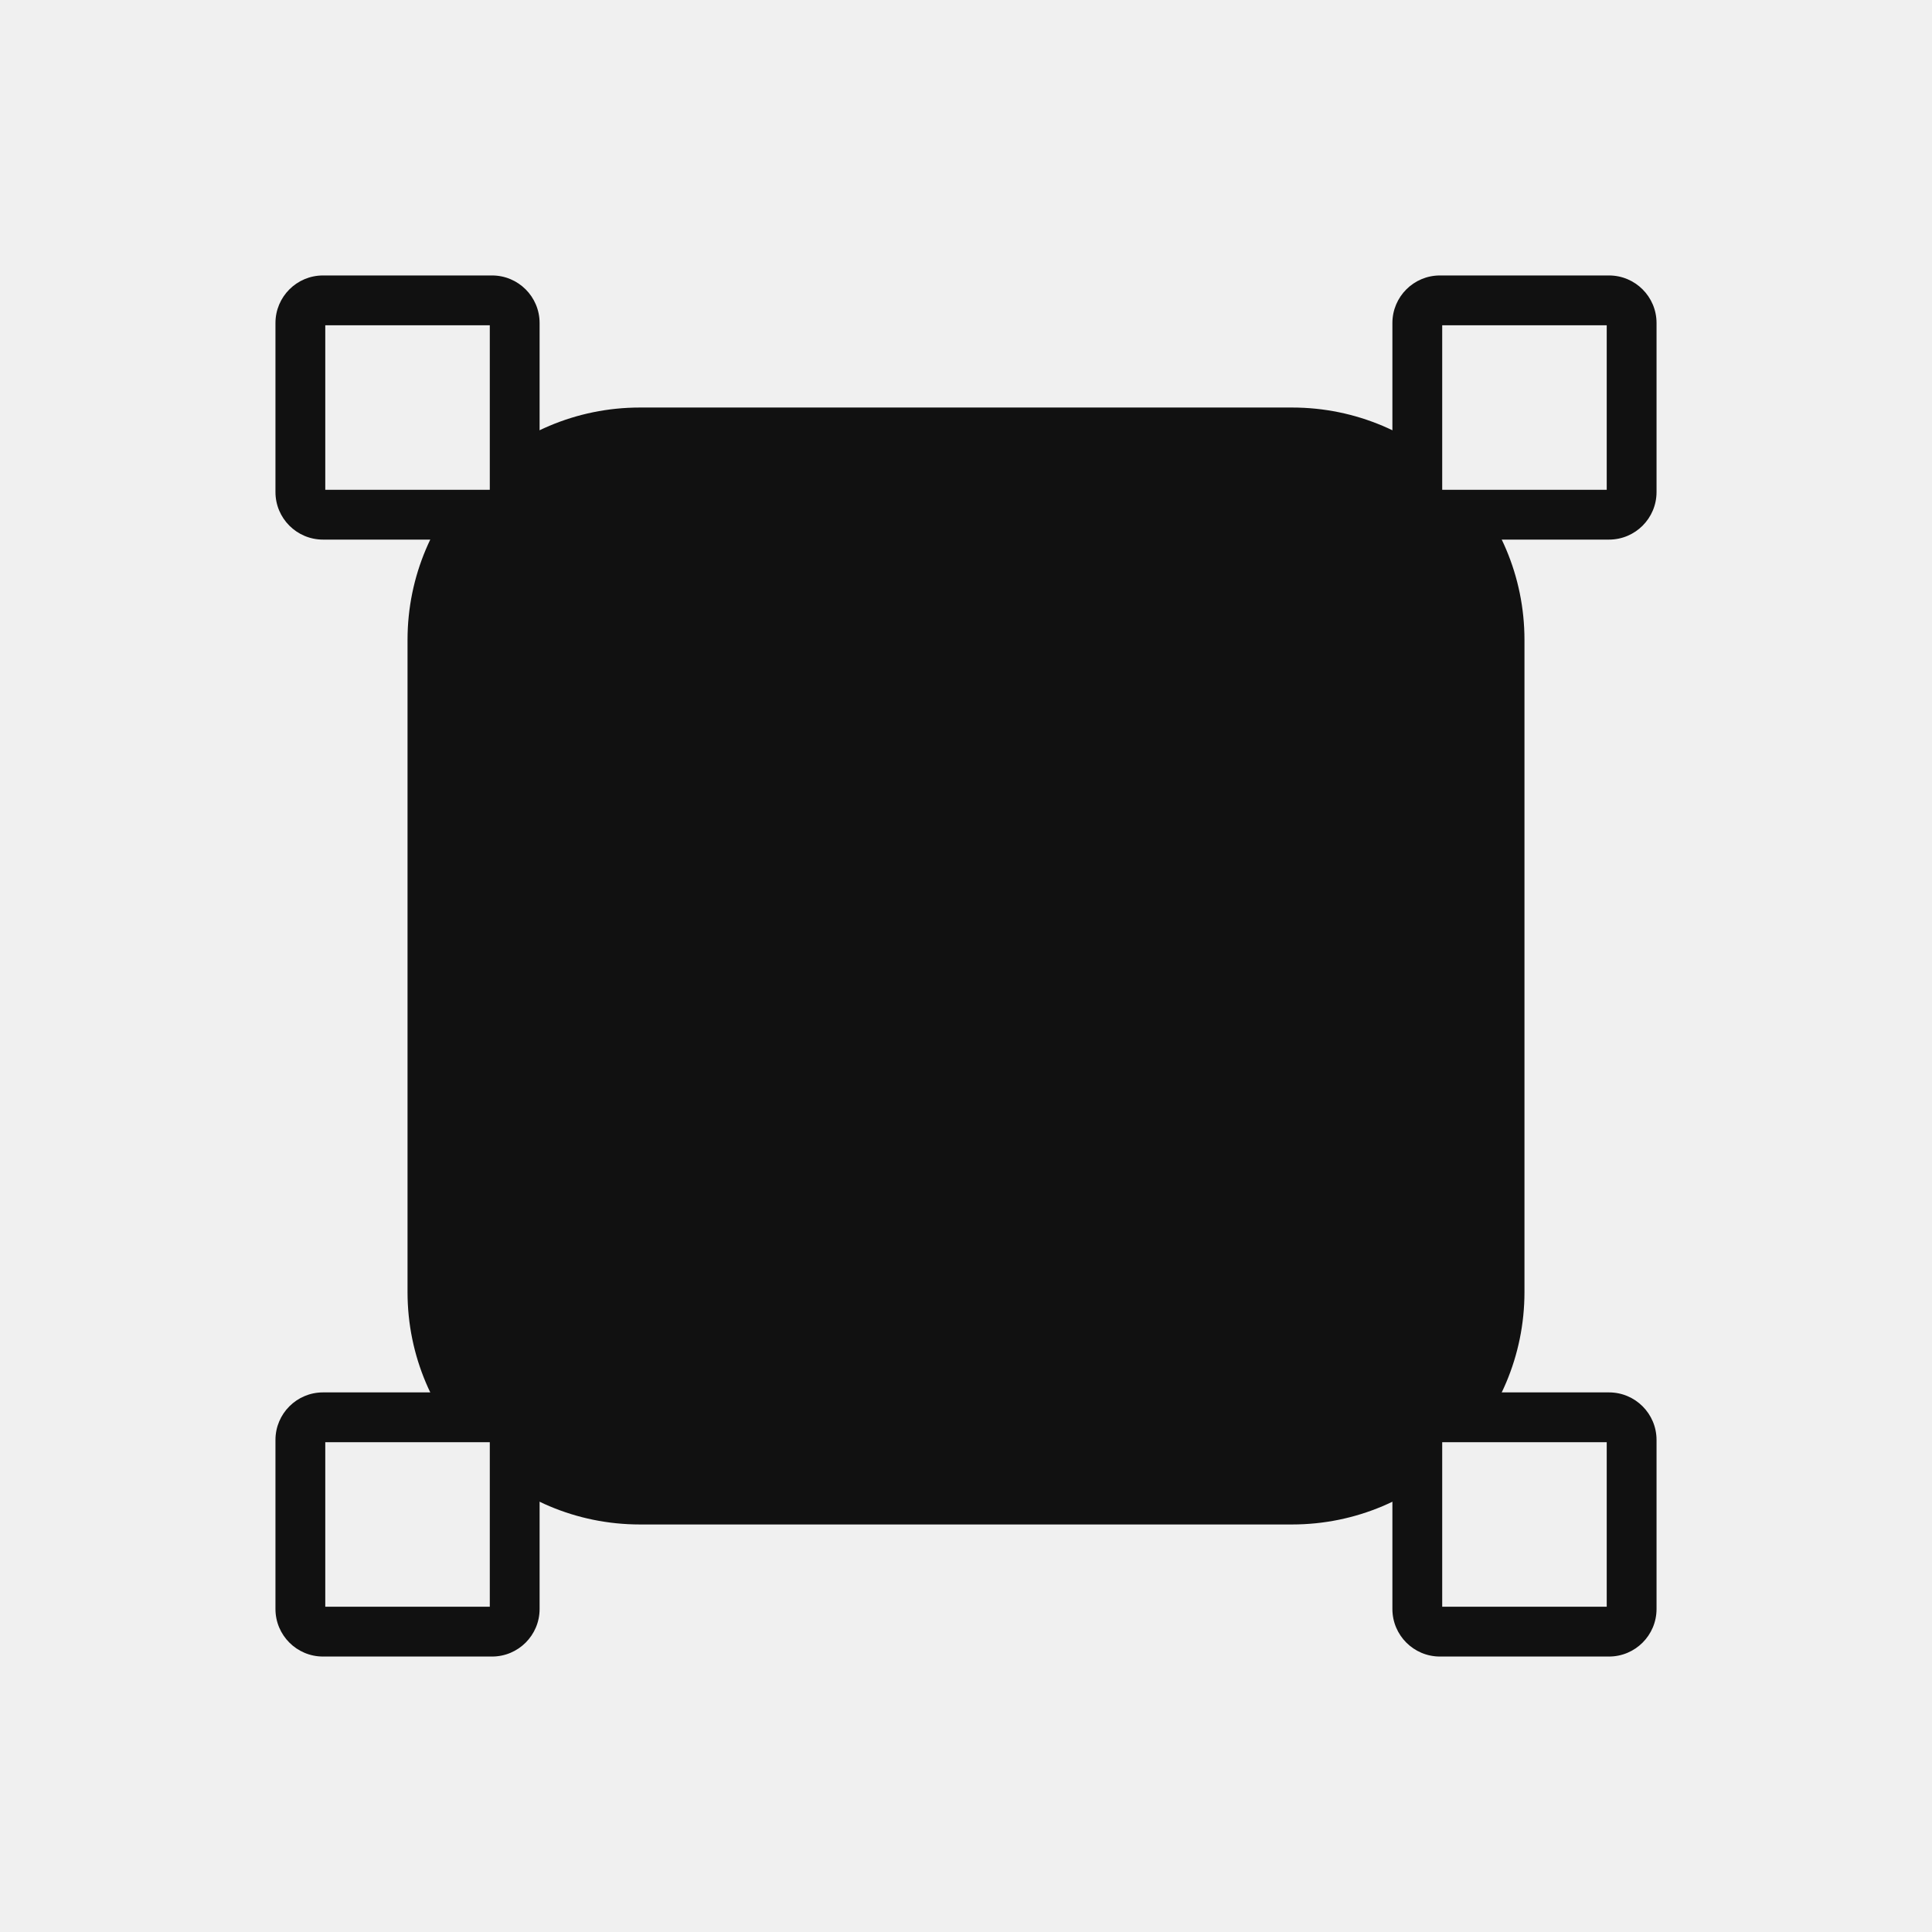
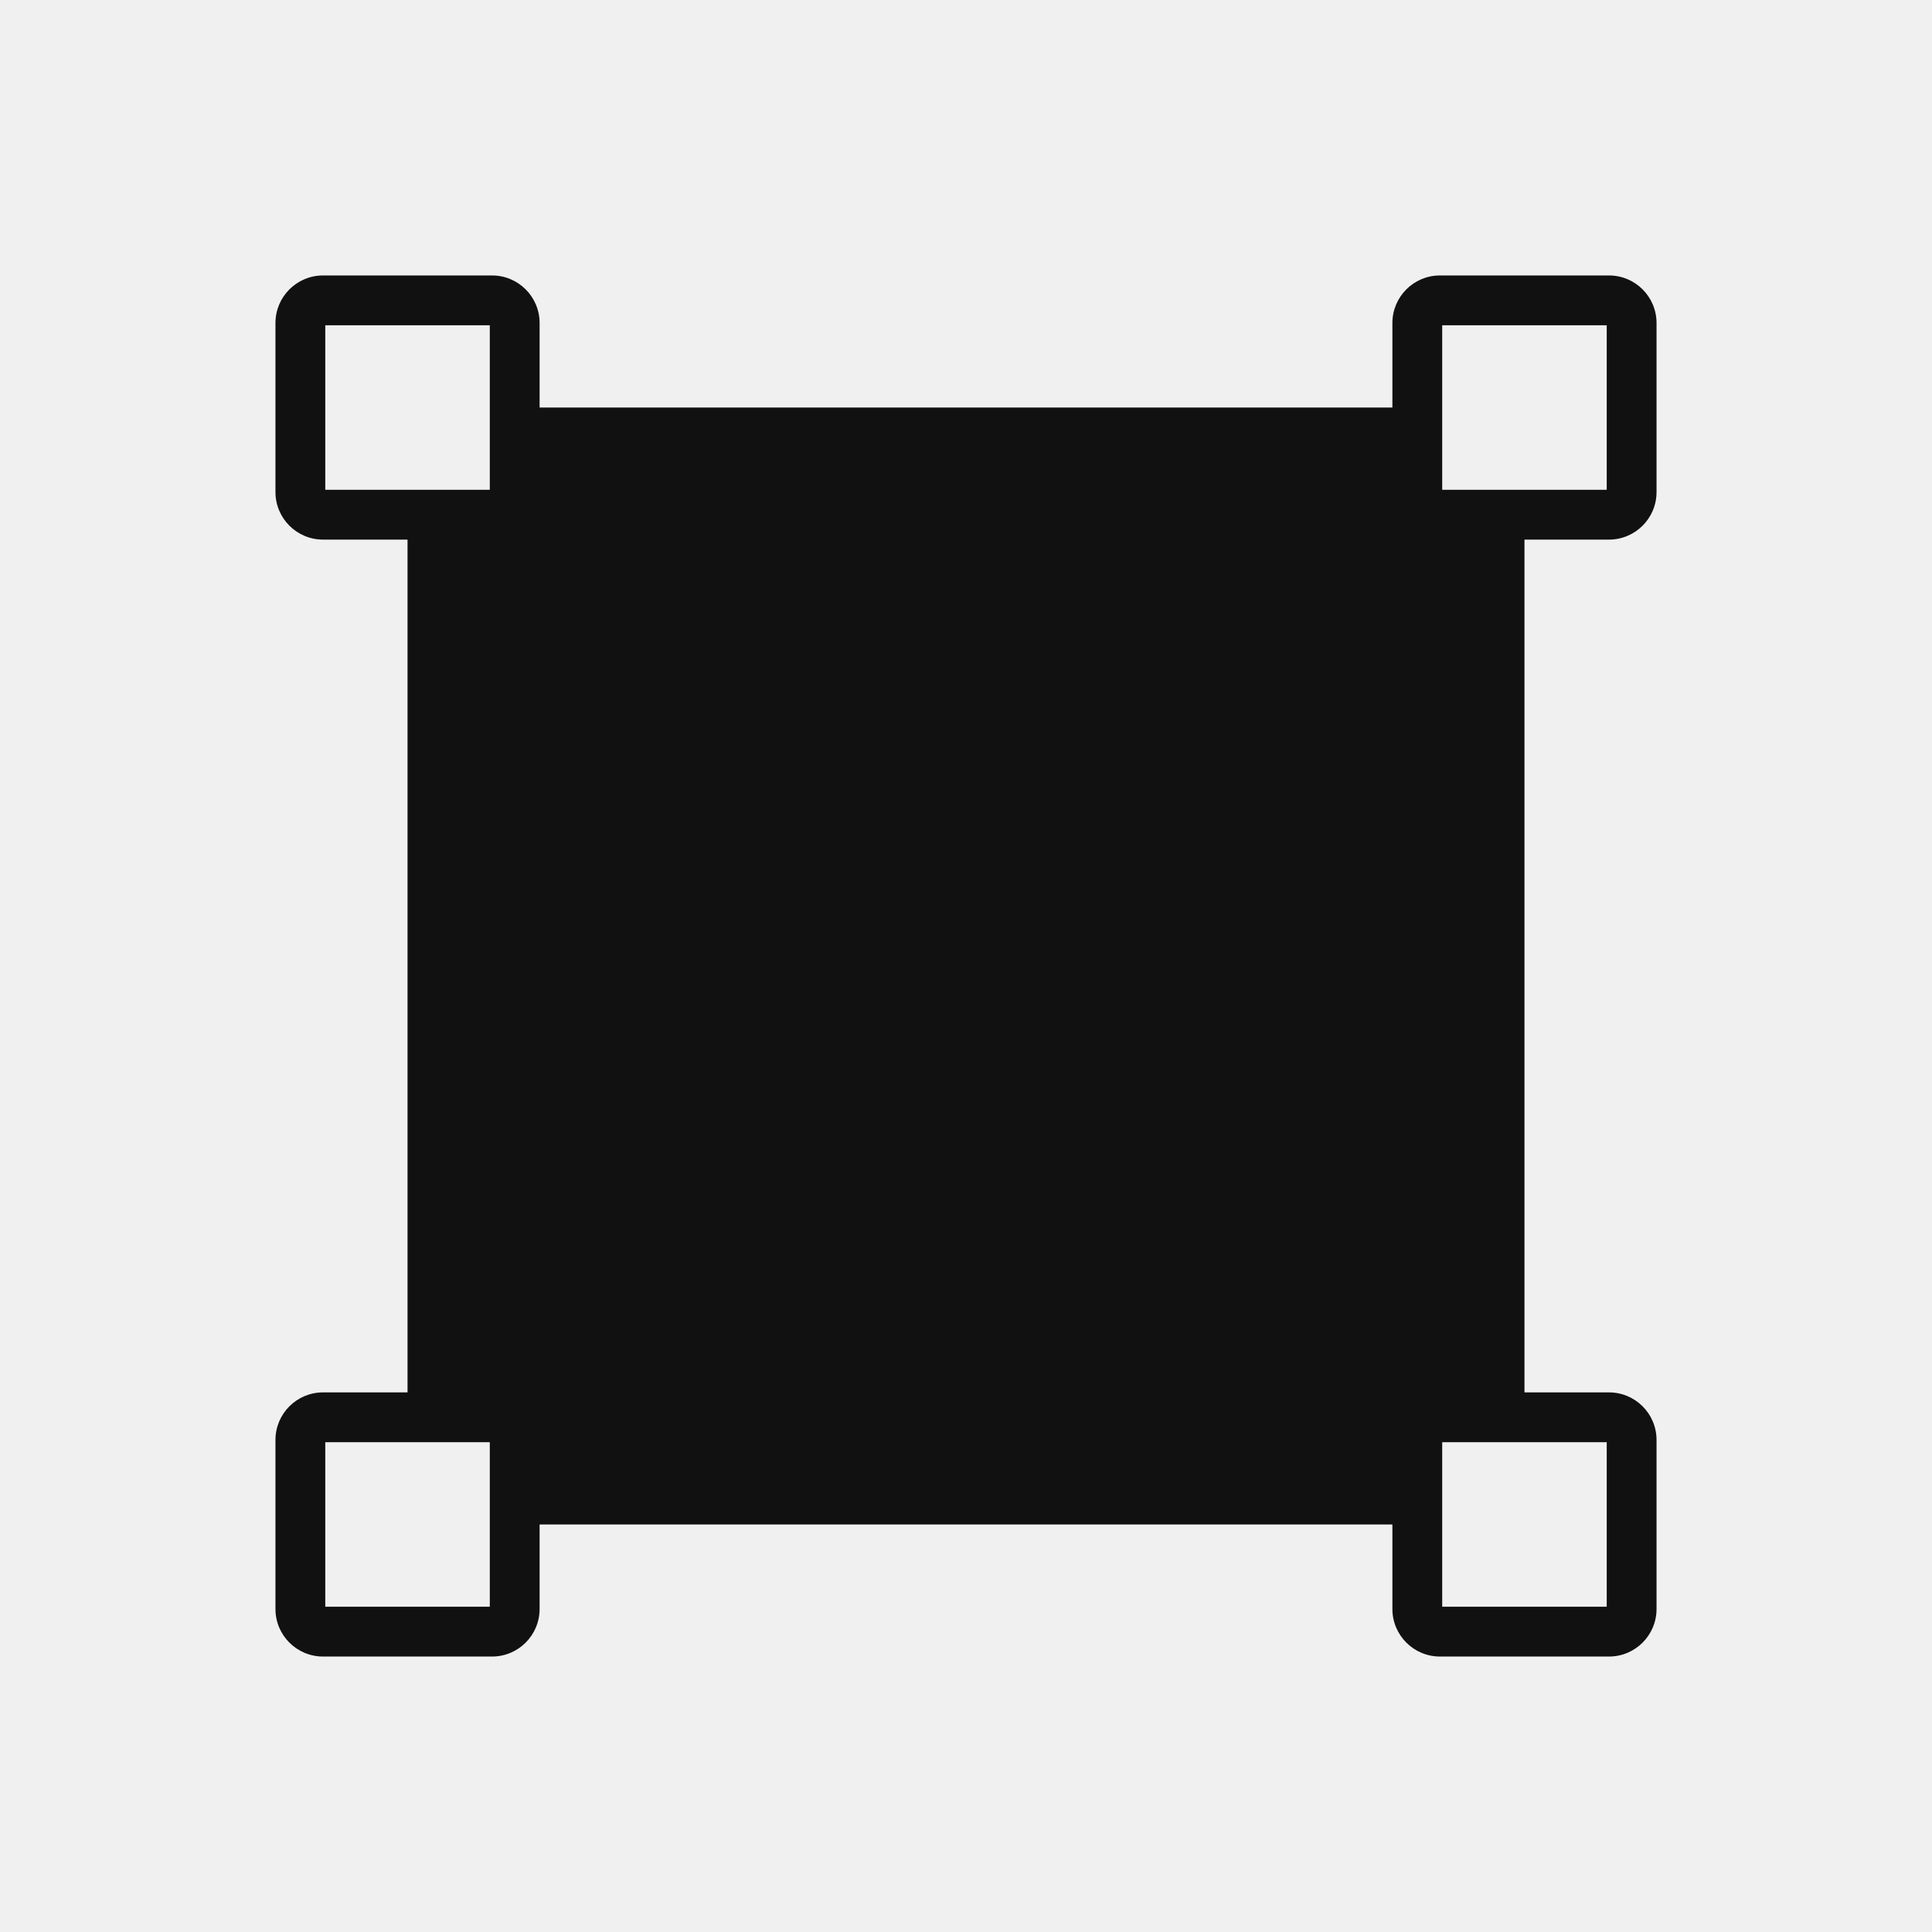
<svg xmlns="http://www.w3.org/2000/svg" width="128" height="128" viewBox="0 0 128 128" fill="none">
  <defs />
  <mask id="k">
    <rect x="-999" y="-999" width="3000" height="3000" fill="#fff" />
    <rect x="21.55" y="21.55" width="10.9" height="10.9" rx="0" fill="#000" />
    <rect x="95.55" y="21.55" width="10.9" height="10.9" rx="0" fill="#000" />
    <rect x="21.55" y="95.55" width="10.9" height="10.9" rx="0" fill="#000" />
    <rect x="95.55" y="95.55" width="10.9" height="10.9" rx="0" fill="#000" />
  </mask>
  <g fill="#111111" mask="url(#k)">
-     <rect x="27" y="27" width="74" height="74" rx="15.4" />
+     <rect x="27" y="27" width="74" height="74" rx="0" />
    <rect x="18.25" y="18.25" width="17.5" height="17.5" rx="3.15" />
    <rect x="92.25" y="18.25" width="17.5" height="17.5" rx="3.15" />
    <rect x="18.25" y="92.25" width="17.5" height="17.5" rx="3.15" />
    <rect x="92.25" y="92.25" width="17.5" height="17.5" rx="3.15" />
  </g>
</svg>
